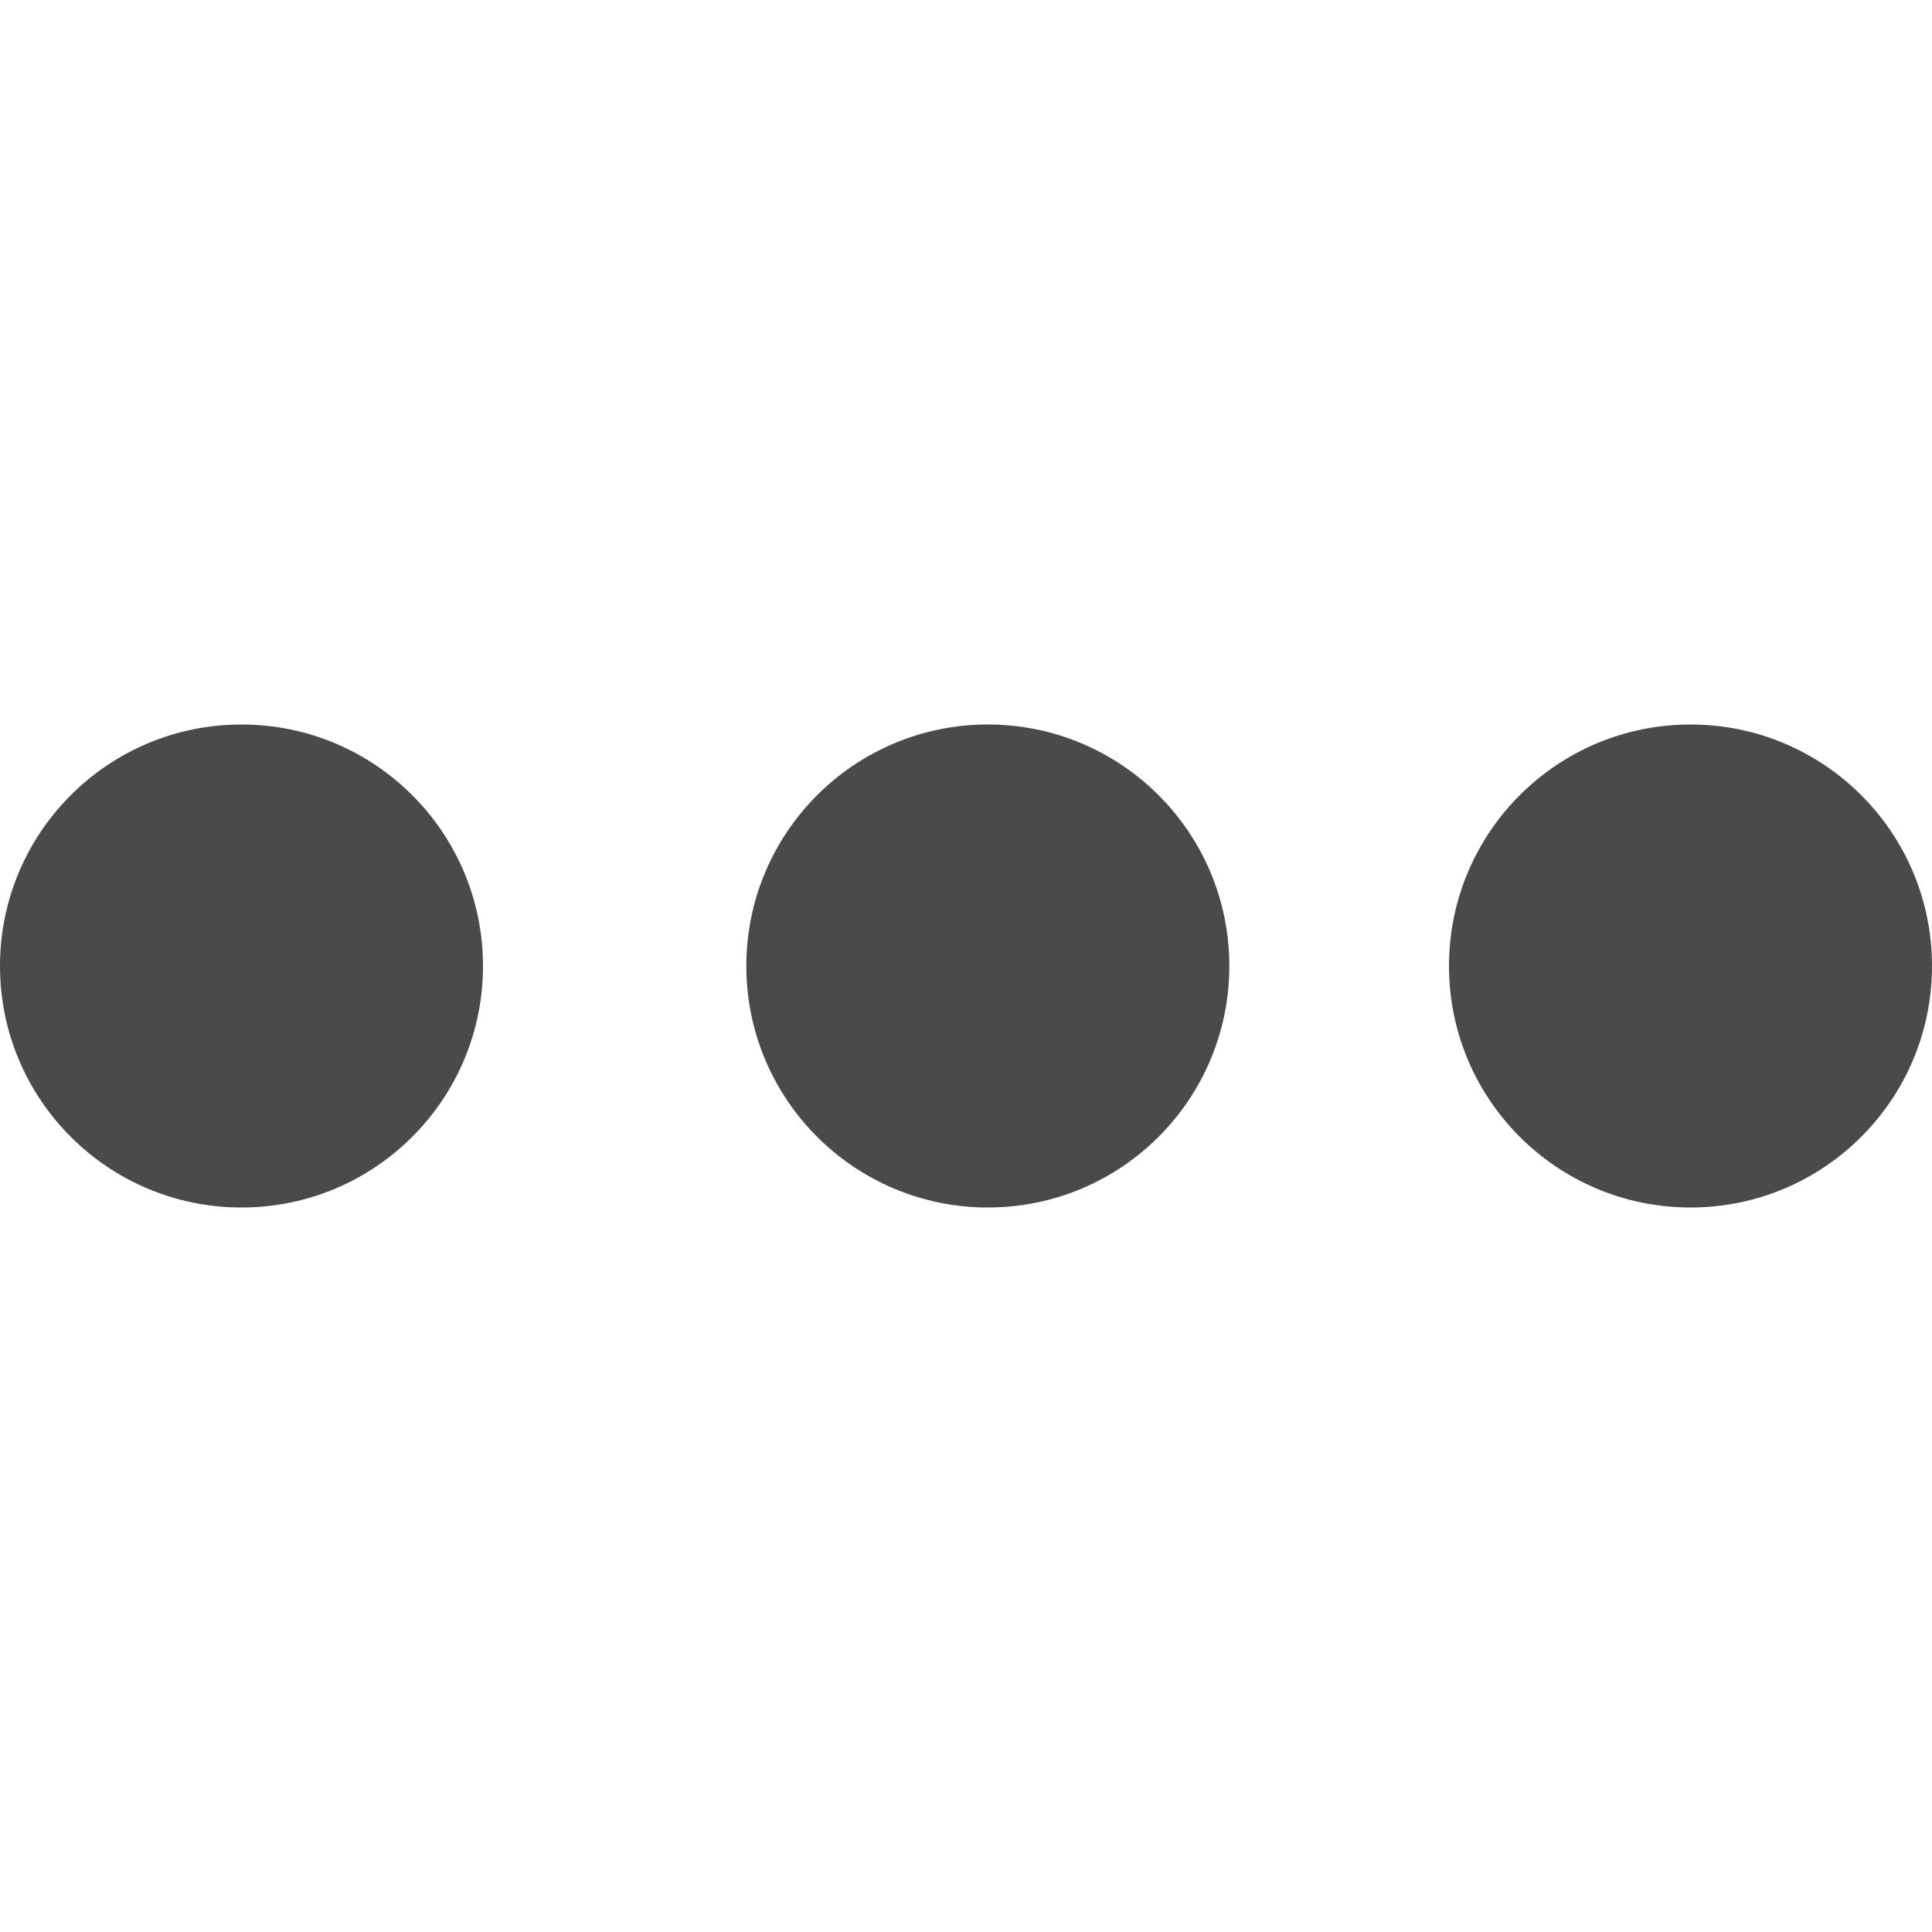
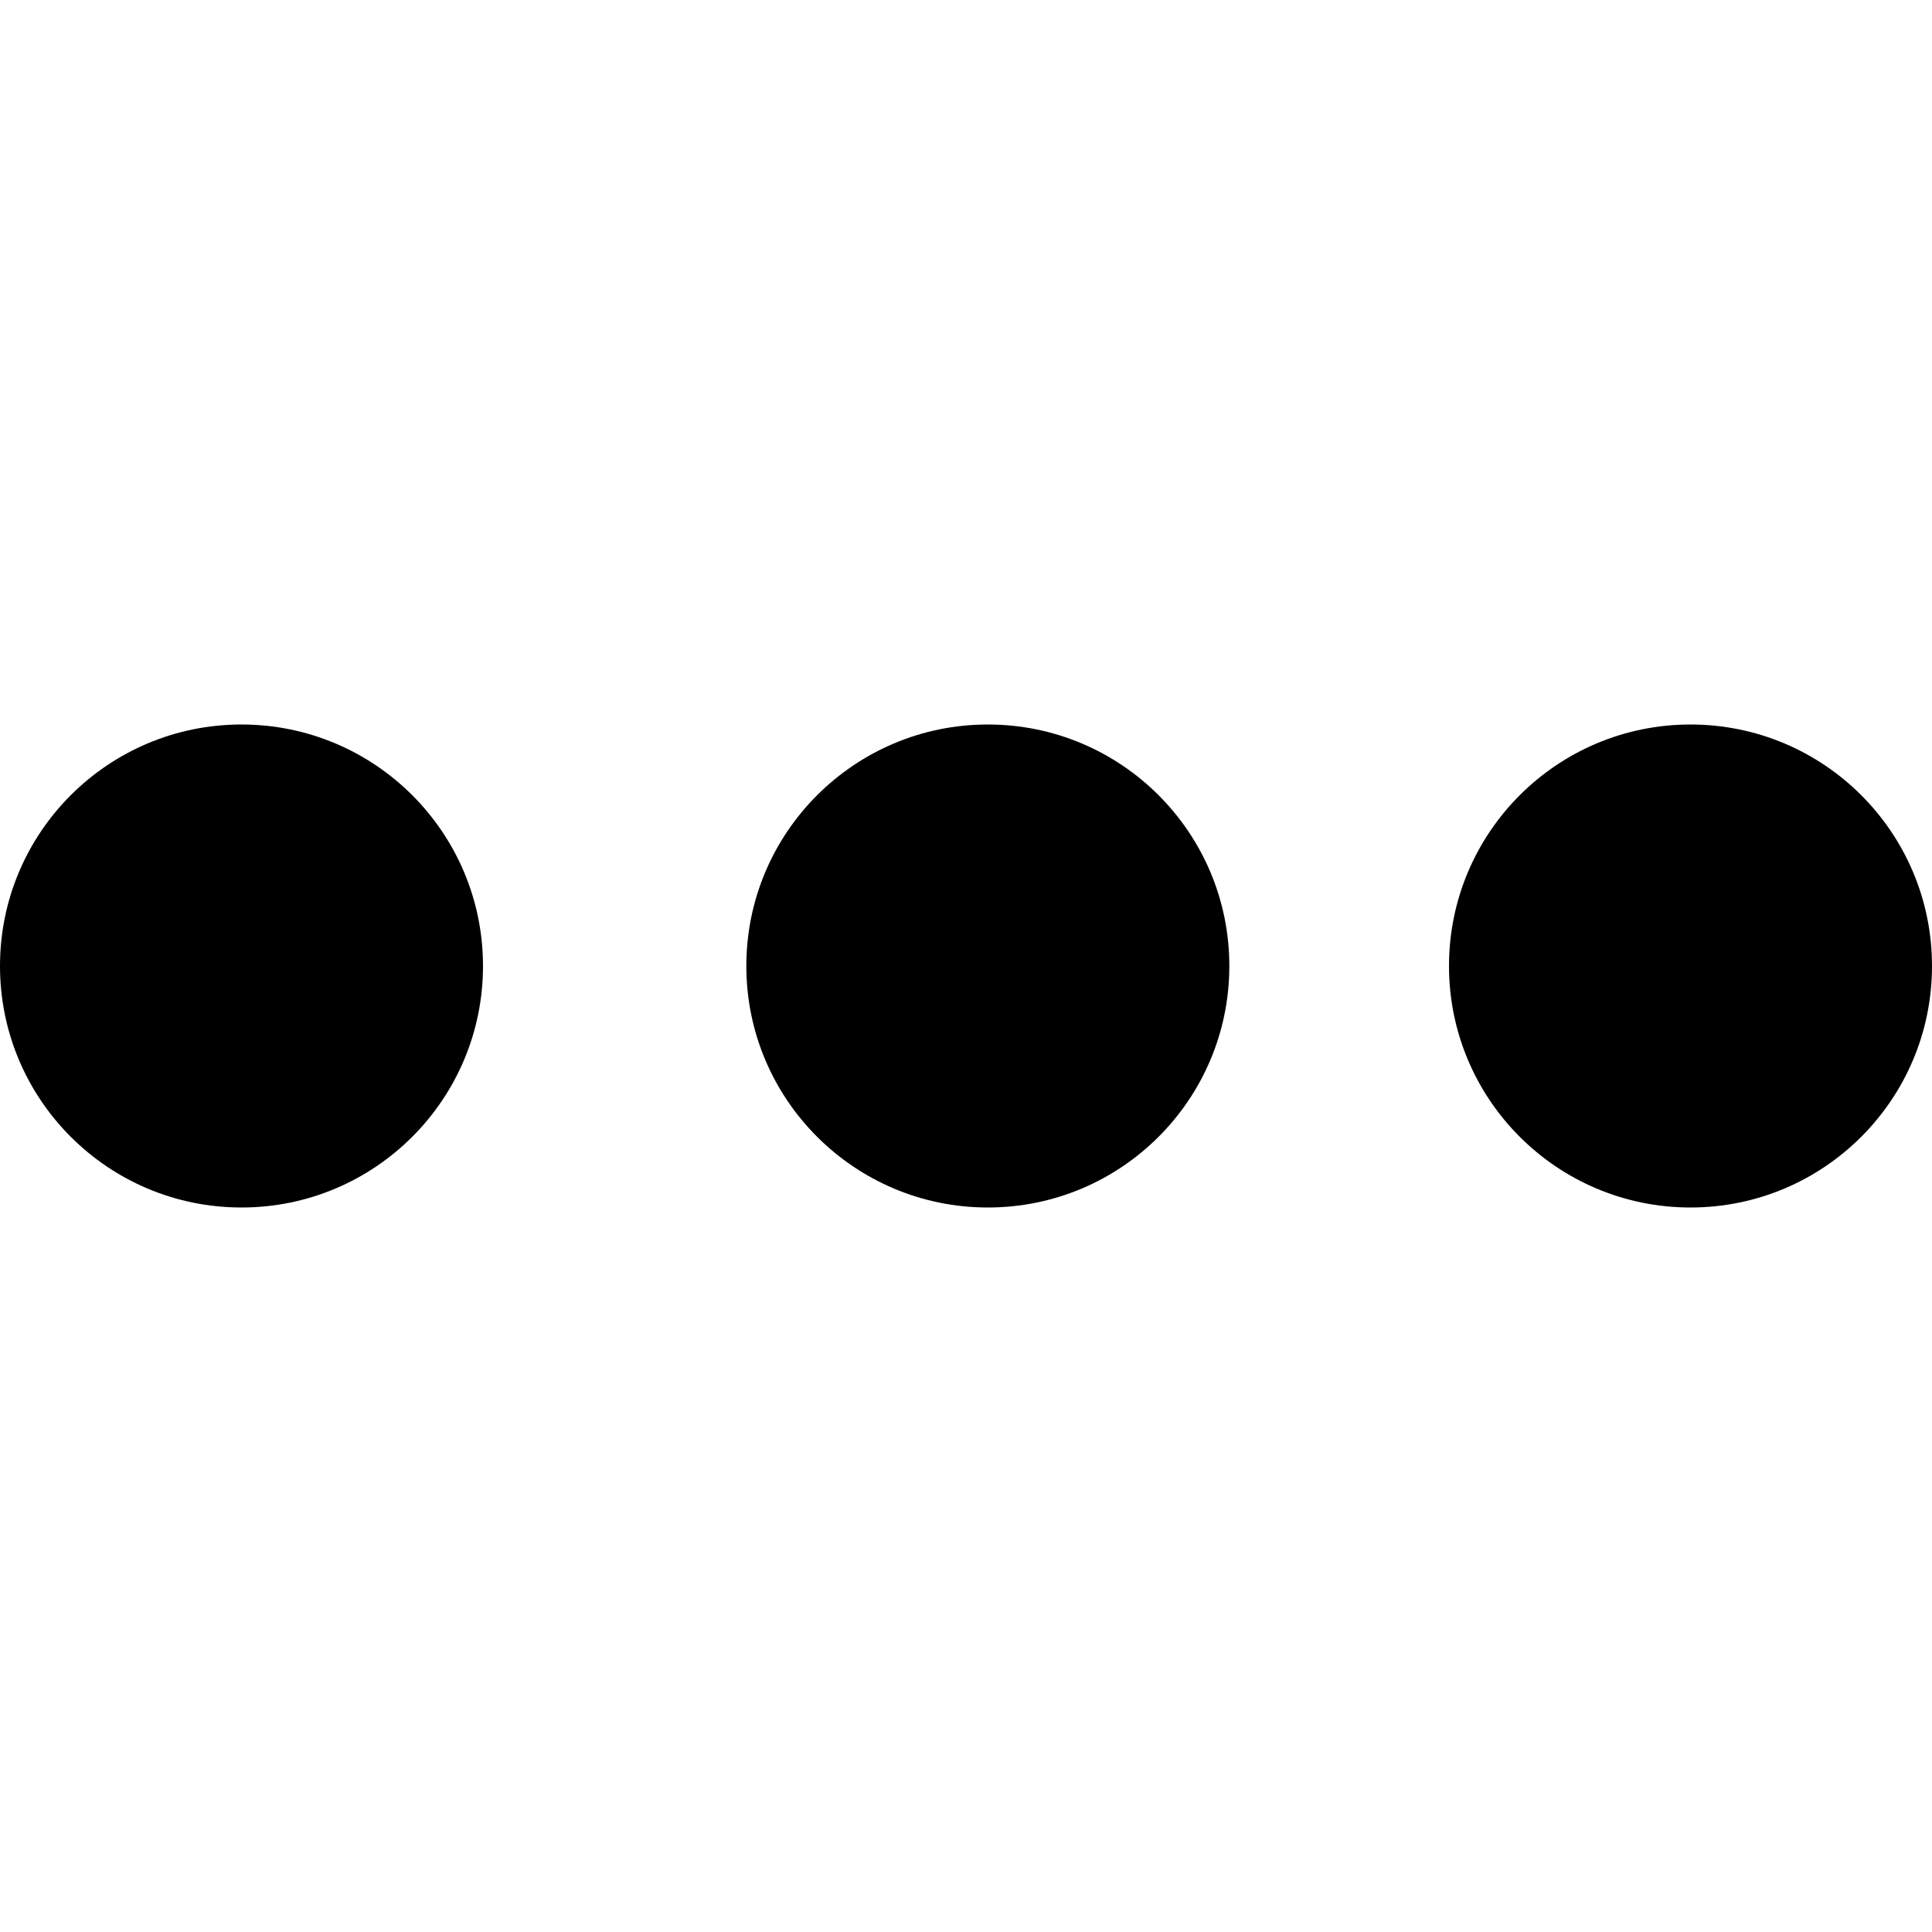
<svg xmlns="http://www.w3.org/2000/svg" viewBox="0 0 20 20" fill="currentColor">
-   <path fill="#4A4A4A" fill-rule="evenodd" d="M2.5,7.5 C3.881,7.5 5,8.619 5,10 C5,11.381 3.881,12.5 2.5,12.5 C1.119,12.5 0,11.381 0,10 C0,8.619 1.119,7.5 2.5,7.5 Z M17.5,7.5 C18.881,7.5 20,8.619 20,10 C20,11.381 18.881,12.5 17.5,12.5 C16.119,12.5 15,11.381 15,10 C15,8.619 16.119,7.5 17.5,7.5 Z M10.226,7.5 C11.607,7.5 12.726,8.619 12.726,10 C12.726,11.381 11.607,12.5 10.226,12.5 C8.846,12.5 7.726,11.381 7.726,10 C7.726,8.619 8.846,7.5 10.226,7.5 Z" />
+   <path fill="currentColor" fill-rule="evenodd" d="M2.5,7.5 C3.881,7.5 5,8.619 5,10 C5,11.381 3.881,12.5 2.5,12.5 C1.119,12.5 0,11.381 0,10 C0,8.619 1.119,7.5 2.5,7.5 Z M17.5,7.5 C18.881,7.5 20,8.619 20,10 C20,11.381 18.881,12.5 17.5,12.5 C16.119,12.5 15,11.381 15,10 C15,8.619 16.119,7.5 17.5,7.5 Z M10.226,7.5 C11.607,7.5 12.726,8.619 12.726,10 C12.726,11.381 11.607,12.5 10.226,12.5 C8.846,12.5 7.726,11.381 7.726,10 C7.726,8.619 8.846,7.5 10.226,7.5 Z" />
</svg>
